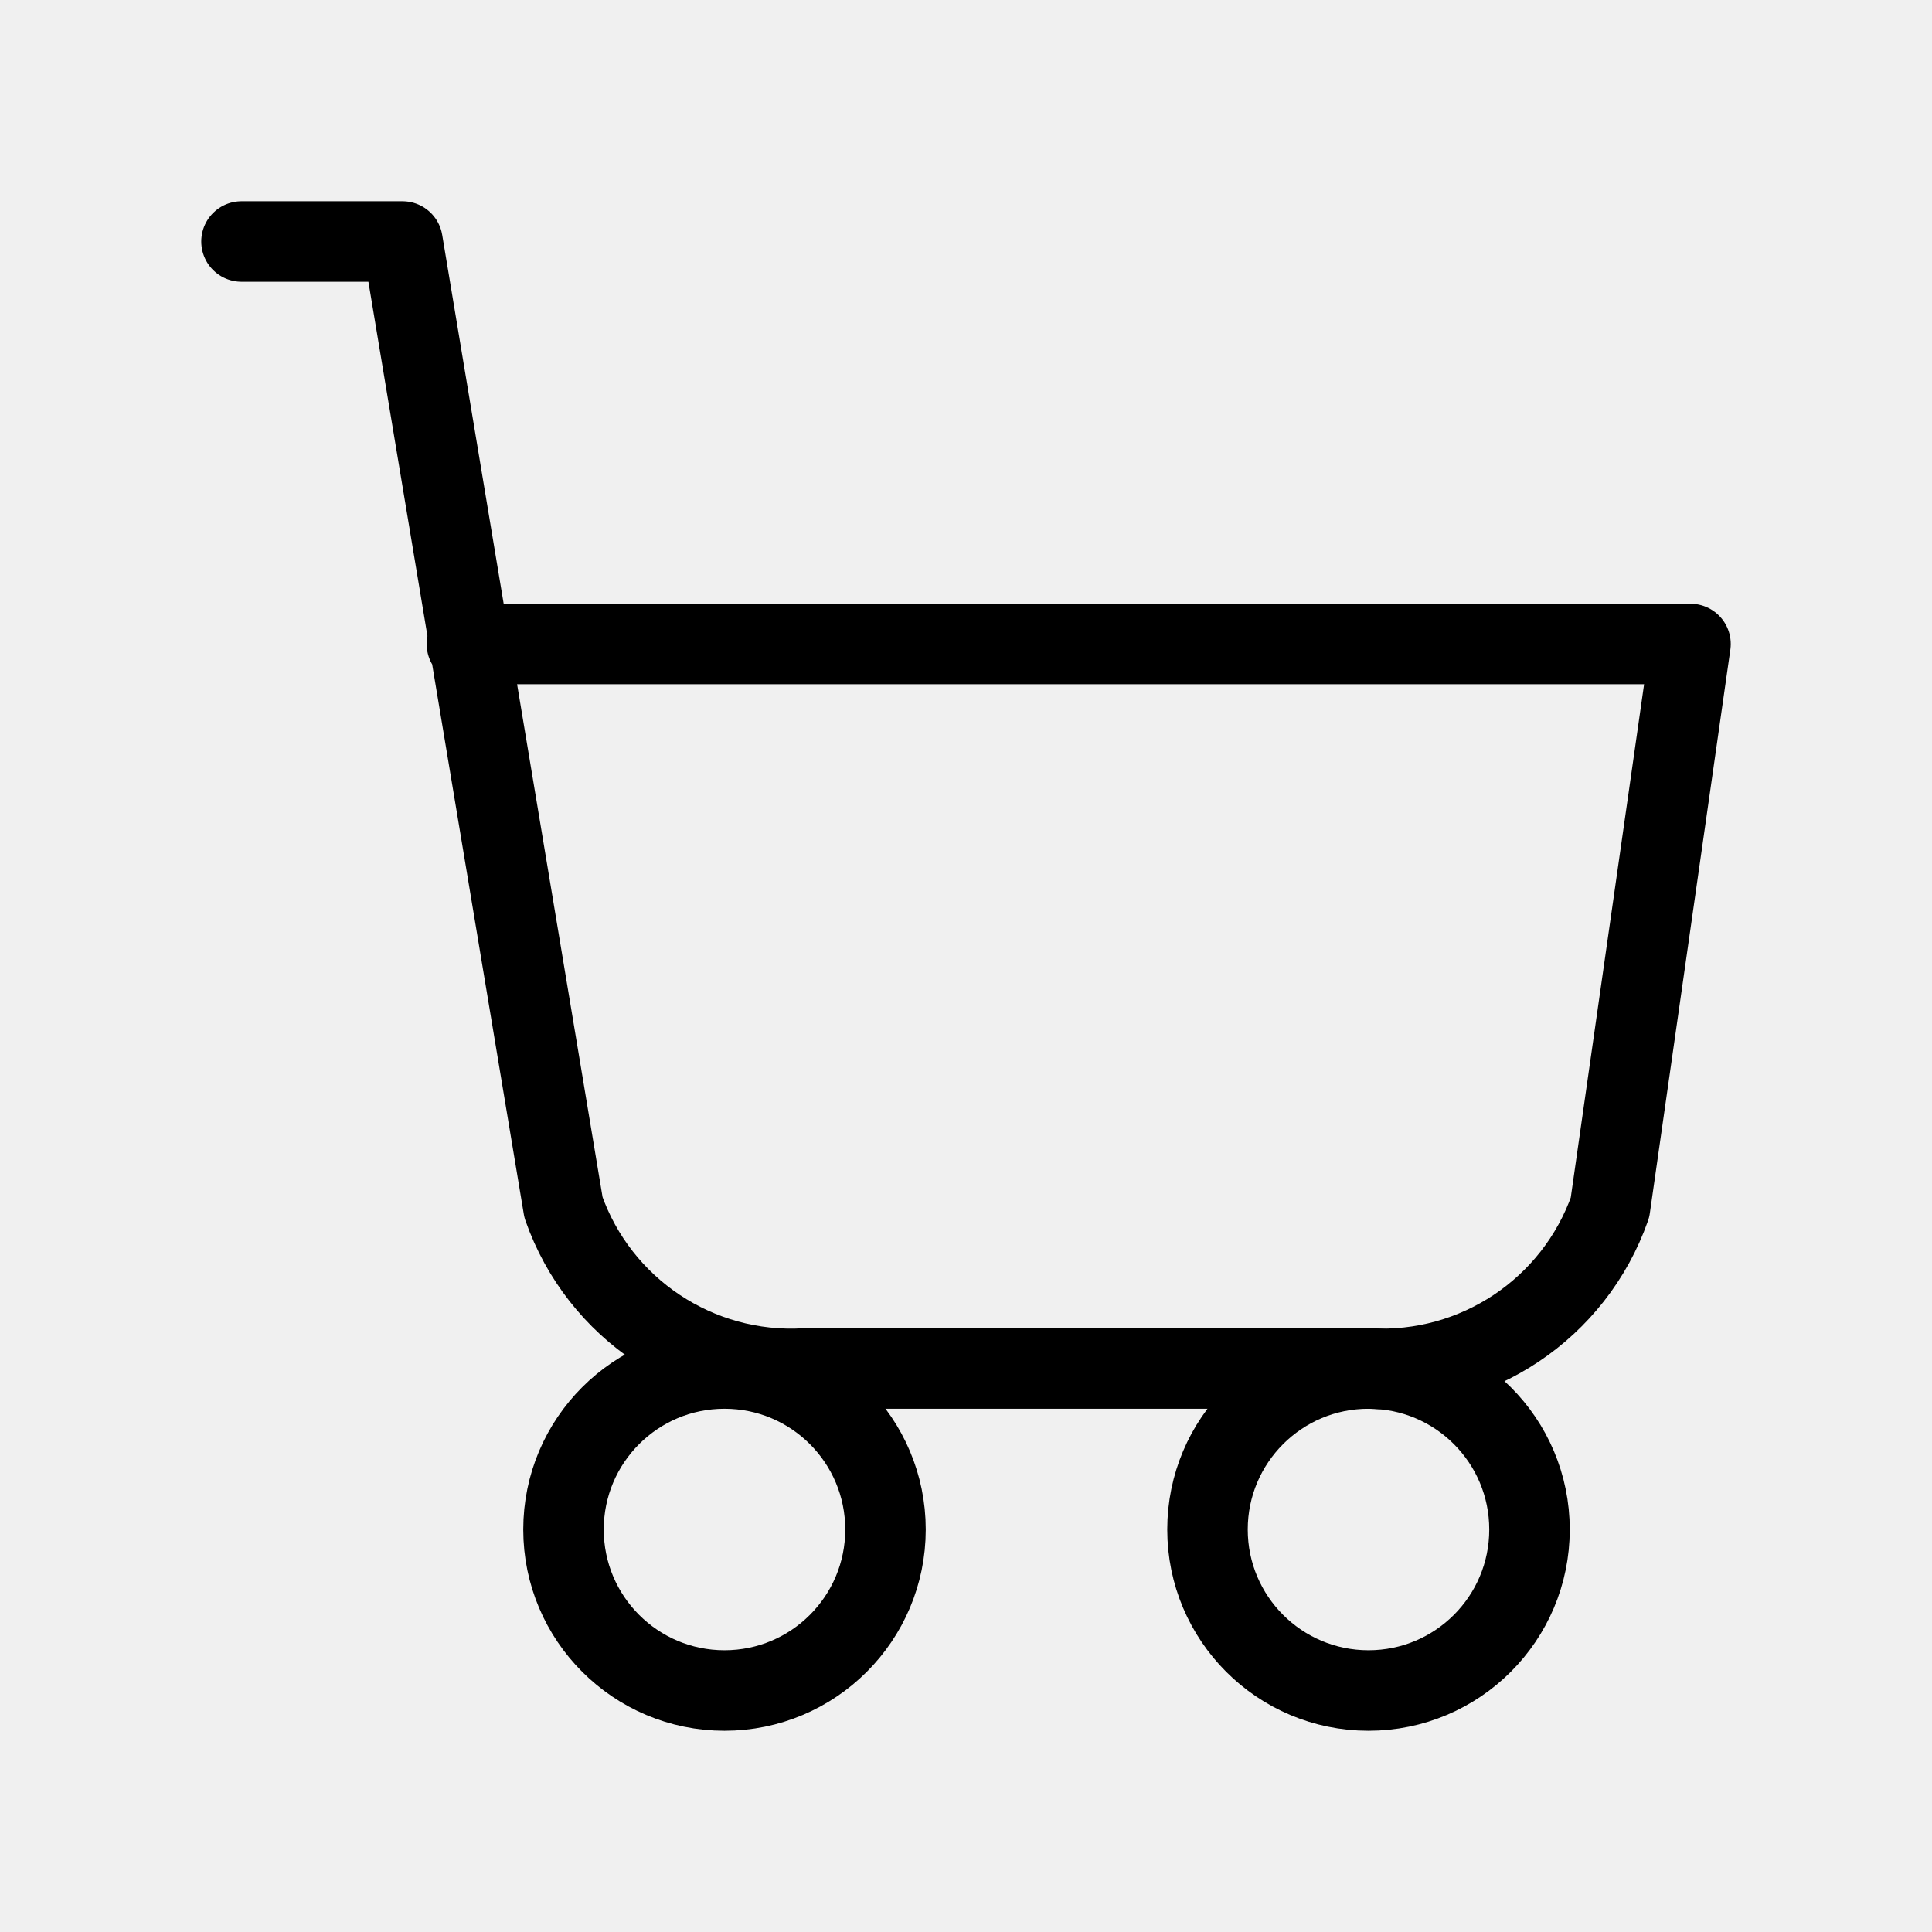
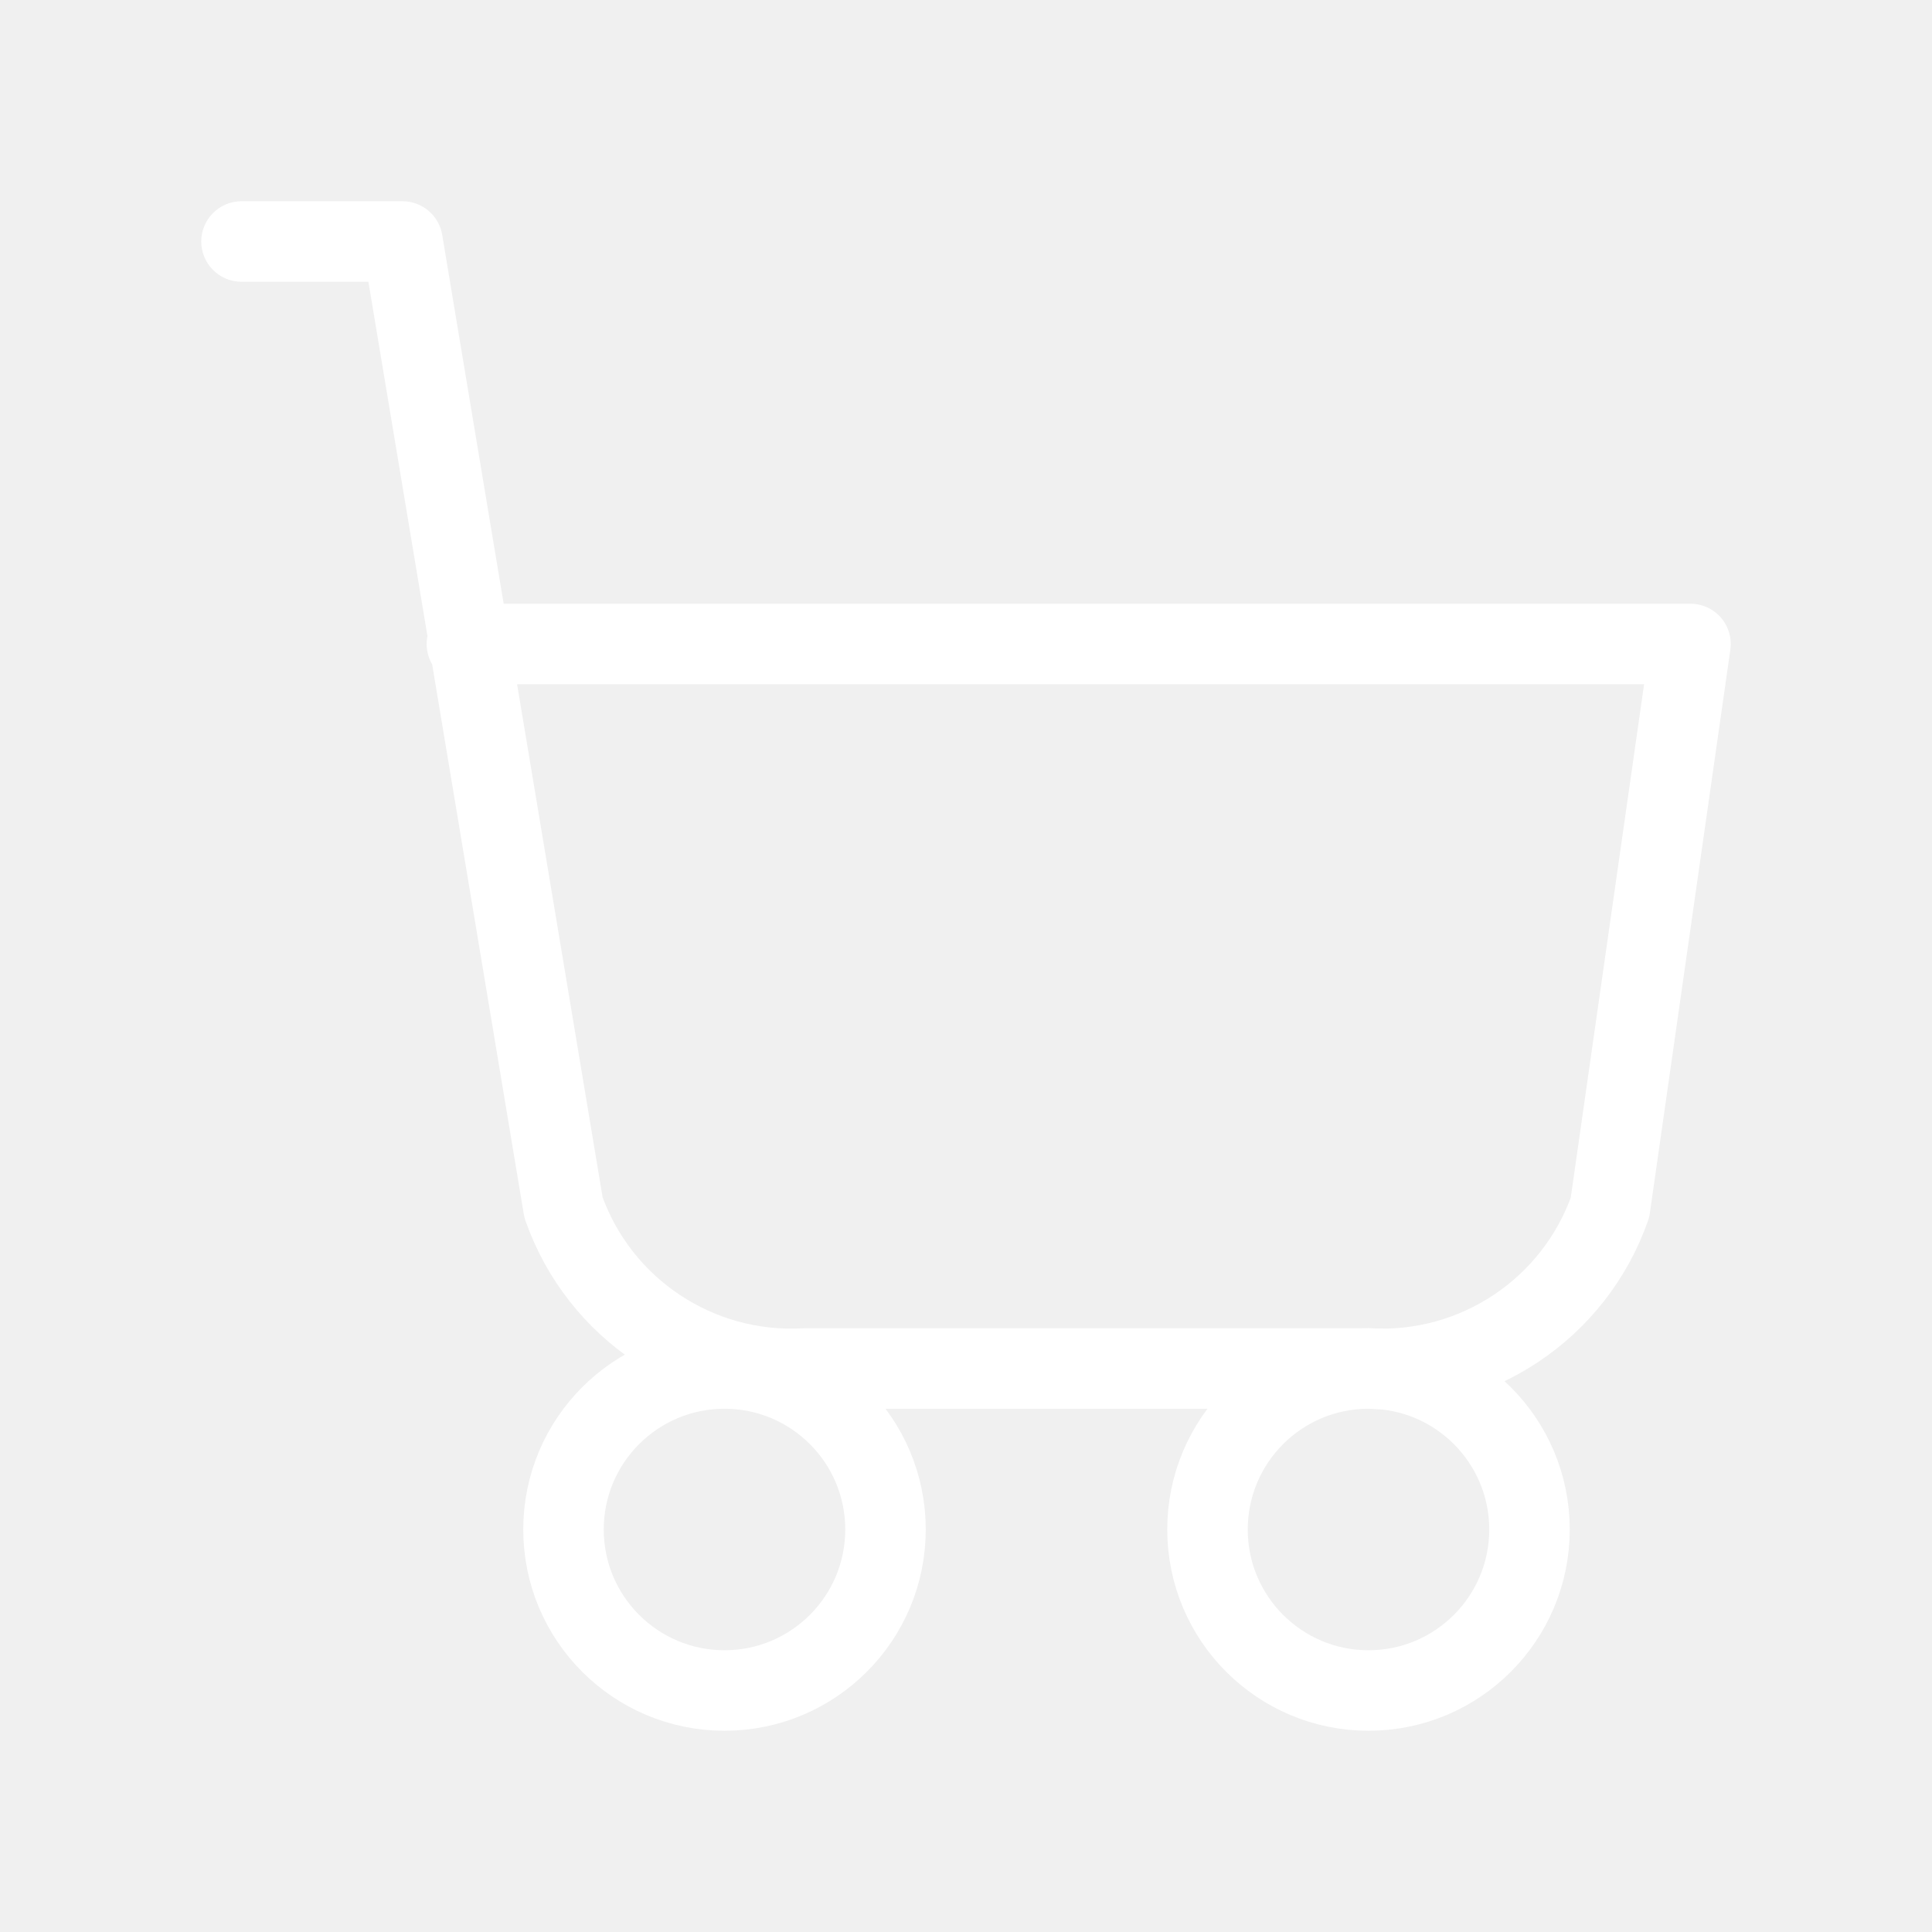
- <svg xmlns="http://www.w3.org/2000/svg" class="icon icon-tabler icon-tabler-shopping-cart" width="1.3rem" height="1.3rem" viewBox="0 0 24 24" strokeWidth="1.5" stroke="#000" fill="none" stroke-linecap="round" stroke-linejoin="round">
+ <svg xmlns="http://www.w3.org/2000/svg" class="icon icon-tabler icon-tabler-shopping-cart" width="1.3rem" height="1.3rem" viewBox="0 0 24 24" strokeWidth="2" stroke="#fff" fill="none" stroke-linecap="round" stroke-linejoin="round">
  <path stroke="none" d="M0 0h24v24H0z" />
  <circle cx="9" cy="19" r="2" />
  <circle cx="17" cy="19" r="2" />
  <path d="M3 3h2l2 12a3 3 0 0 0 3 2h7a3 3 0 0 0 3 -2l1 -7h-15.2" />
</svg>
